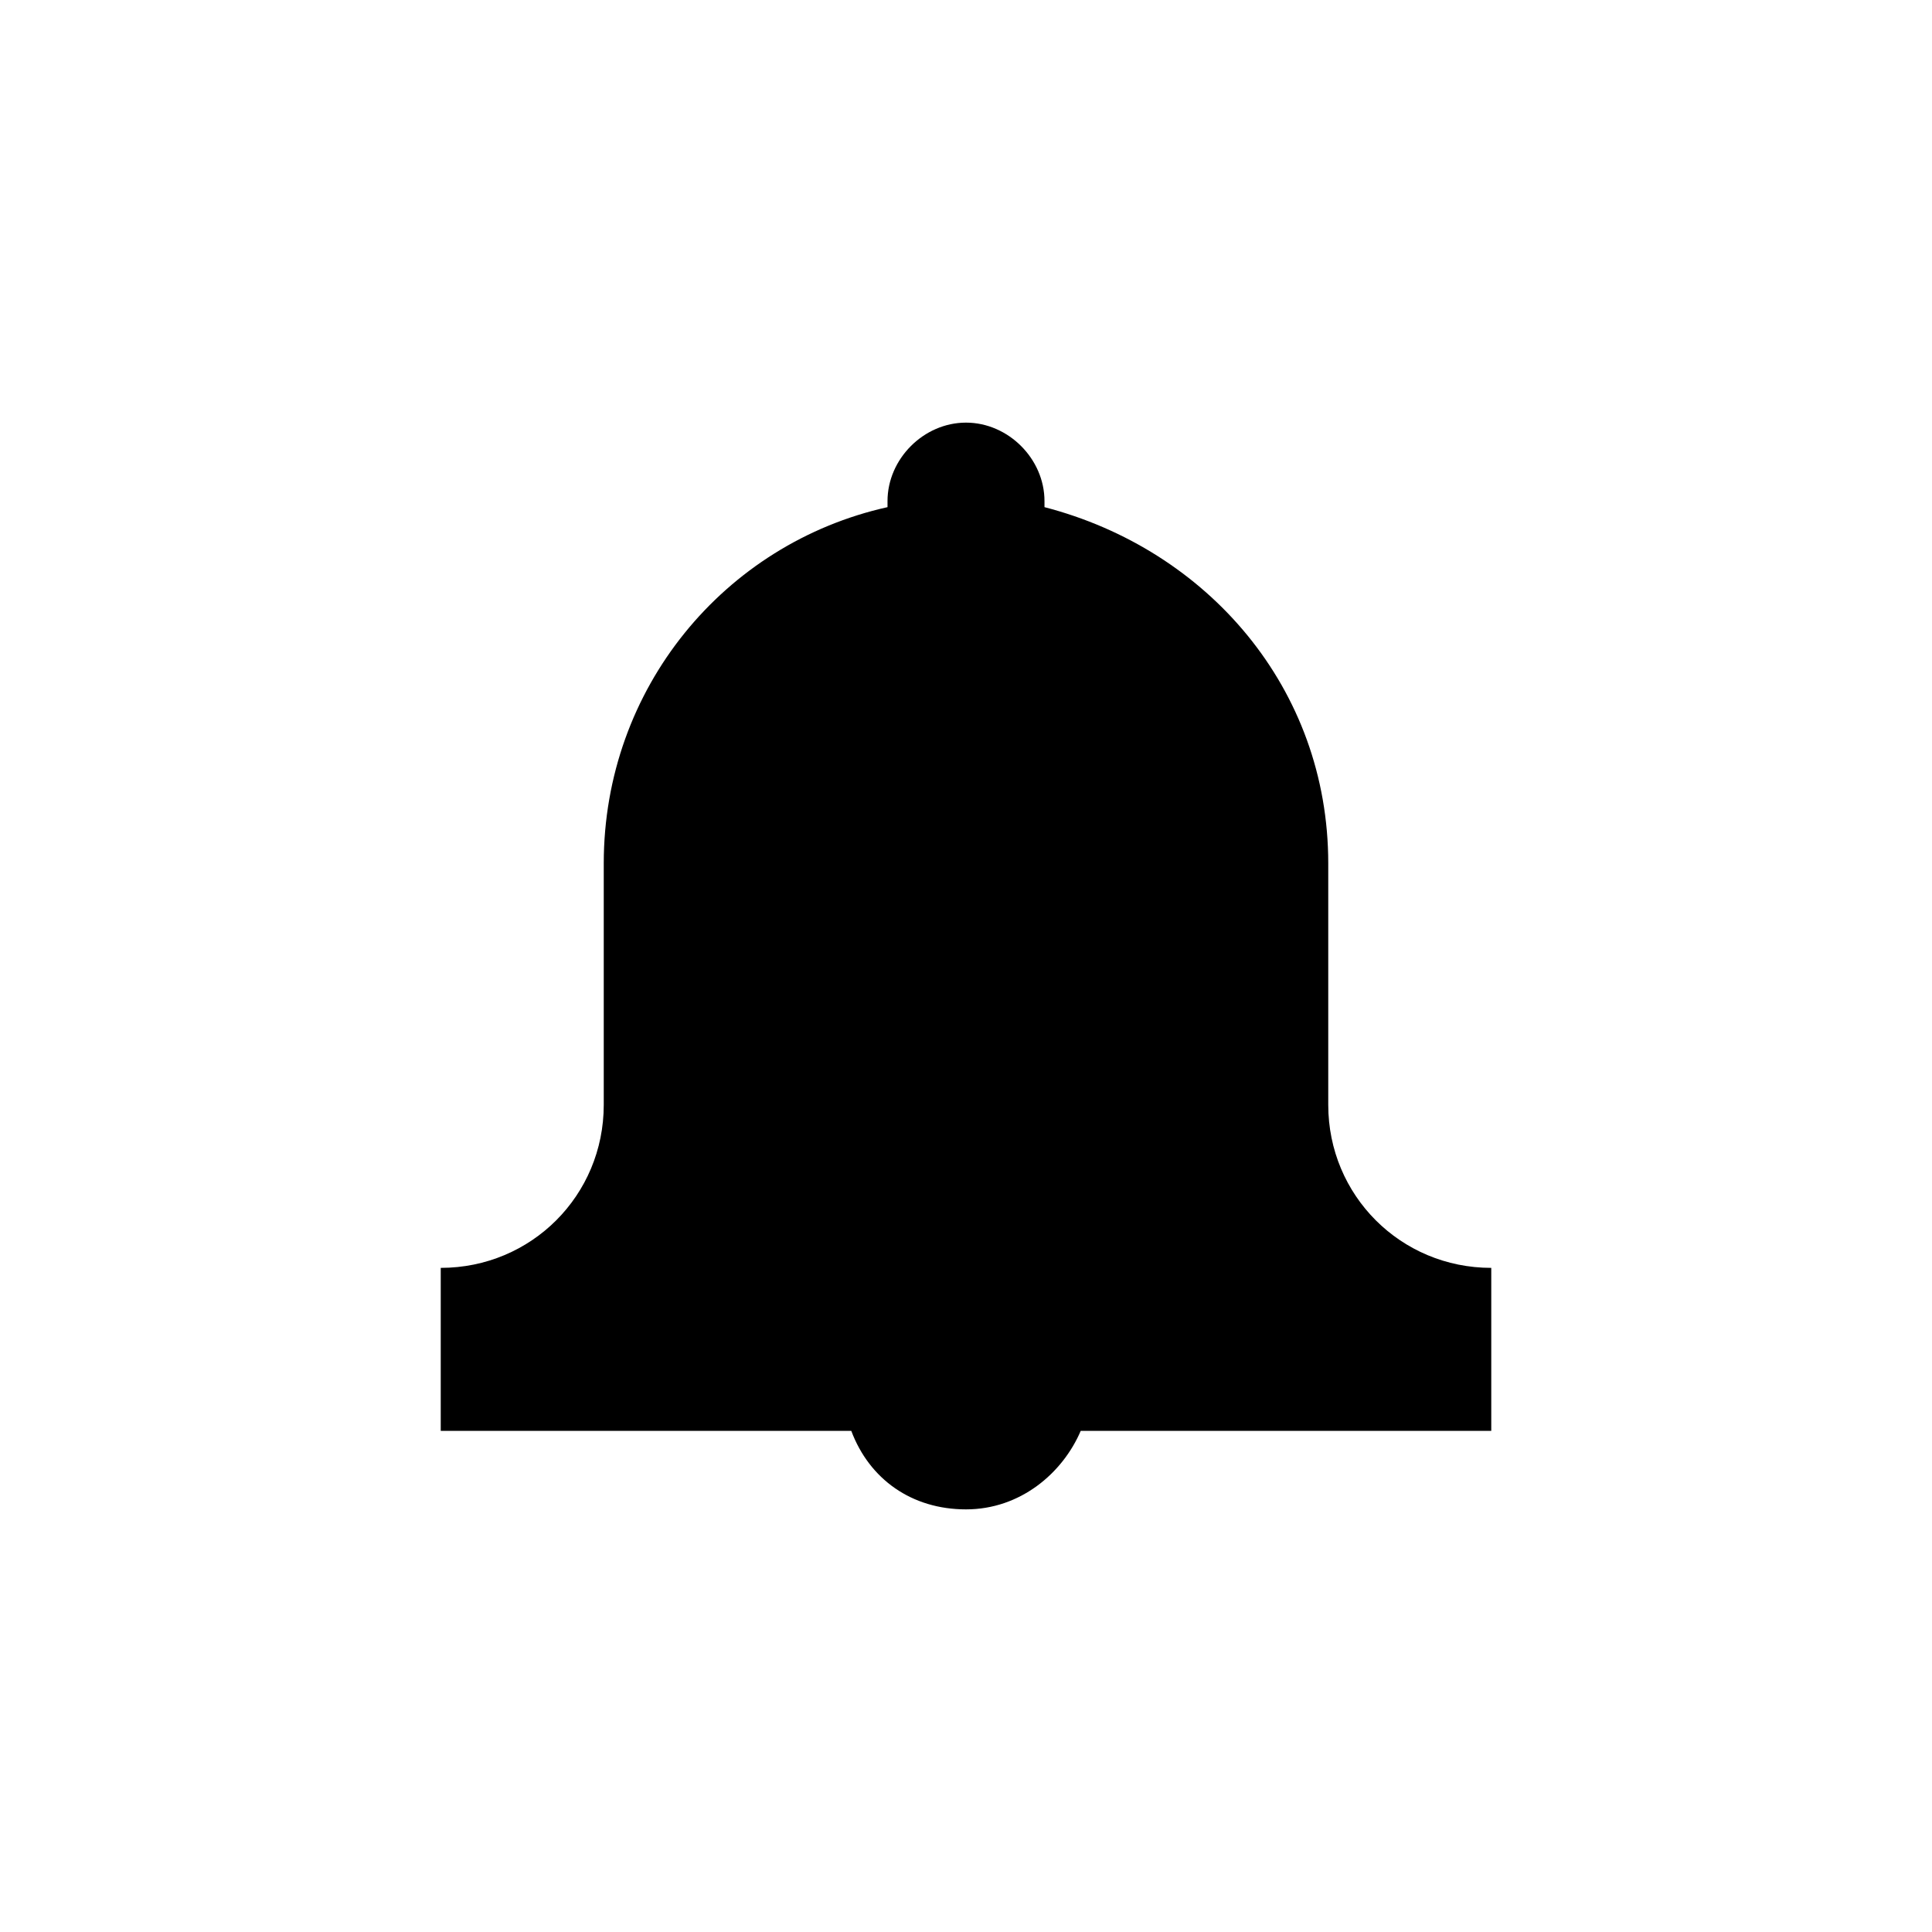
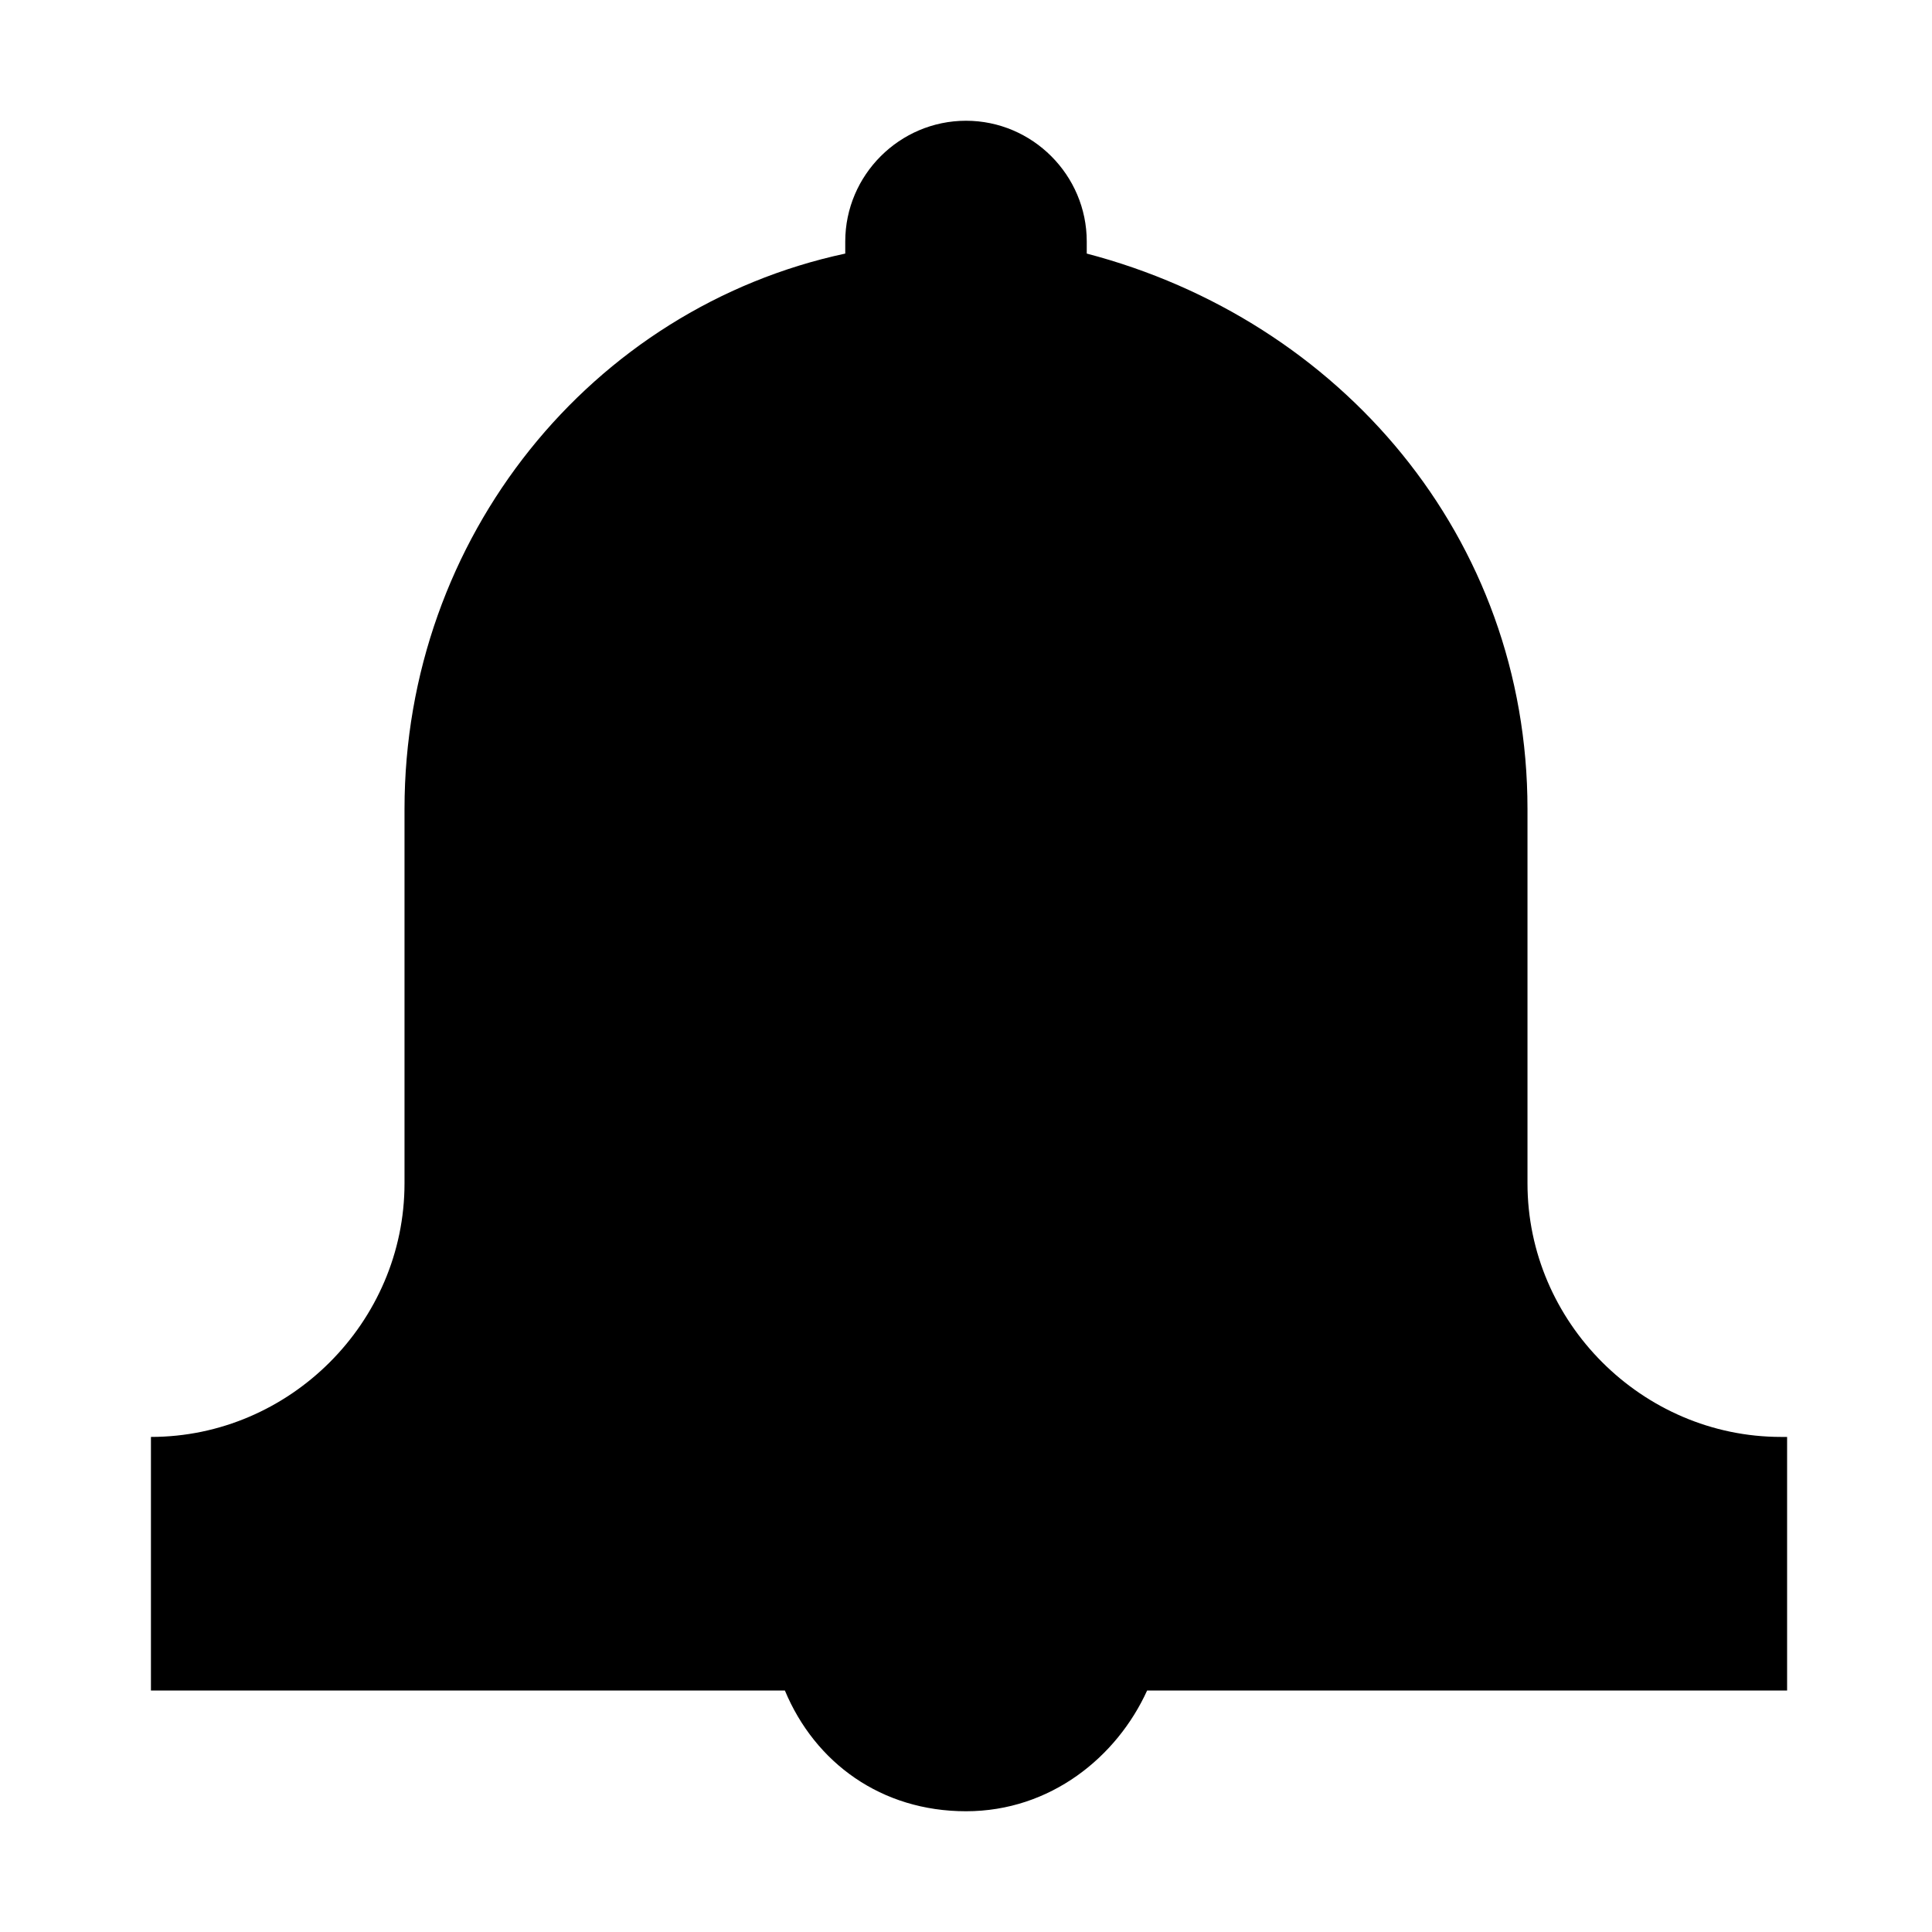
<svg xmlns="http://www.w3.org/2000/svg" version="1.1" id="Calque_1" x="0px" y="0px" viewBox="0 0 32 32" enable-background="new 0 0 32 32" xml:space="preserve">
-   <path d="M24.7,21c-1.5,0-2.7-1.2-2.7-2.7v-4c0-2.9-2-5.2-4.7-5.9c0,0,0-0.1,0-0.1C17.3,7.6,16.7,7,16,7c-0.7,0-1.3,0.6-1.3,1.3  c0,0.1,0,0.1,0,0.1c-2.7,0.6-4.7,3-4.7,5.9v4c0,1.5-1.2,2.7-2.7,2.7v2.7h6.8c0.3,0.8,1,1.3,1.9,1.3c0.9,0,1.6-0.6,1.9-1.3h6.8V21z" />
+   <path d="M29.5,23.8c-2.3,0-4.2-1.9-4.2-4.2v-6.2c0-4.5-3.1-8.1-7.3-9.2V4c0-1.1-0.9-2-2-2c-1.1,0-2,0.9-2,2c0,0.2,0,0.2,0,0.2  c-4.2,0.9-7.3,4.7-7.3,9.2v6.2c0,2.3-1.9,4.2-4.2,4.2V28H13c0.5,1.2,1.6,2,3,2s2.5-0.9,3-2h10.6V23.8z" />
+   <g>
+ </g>
</svg>
